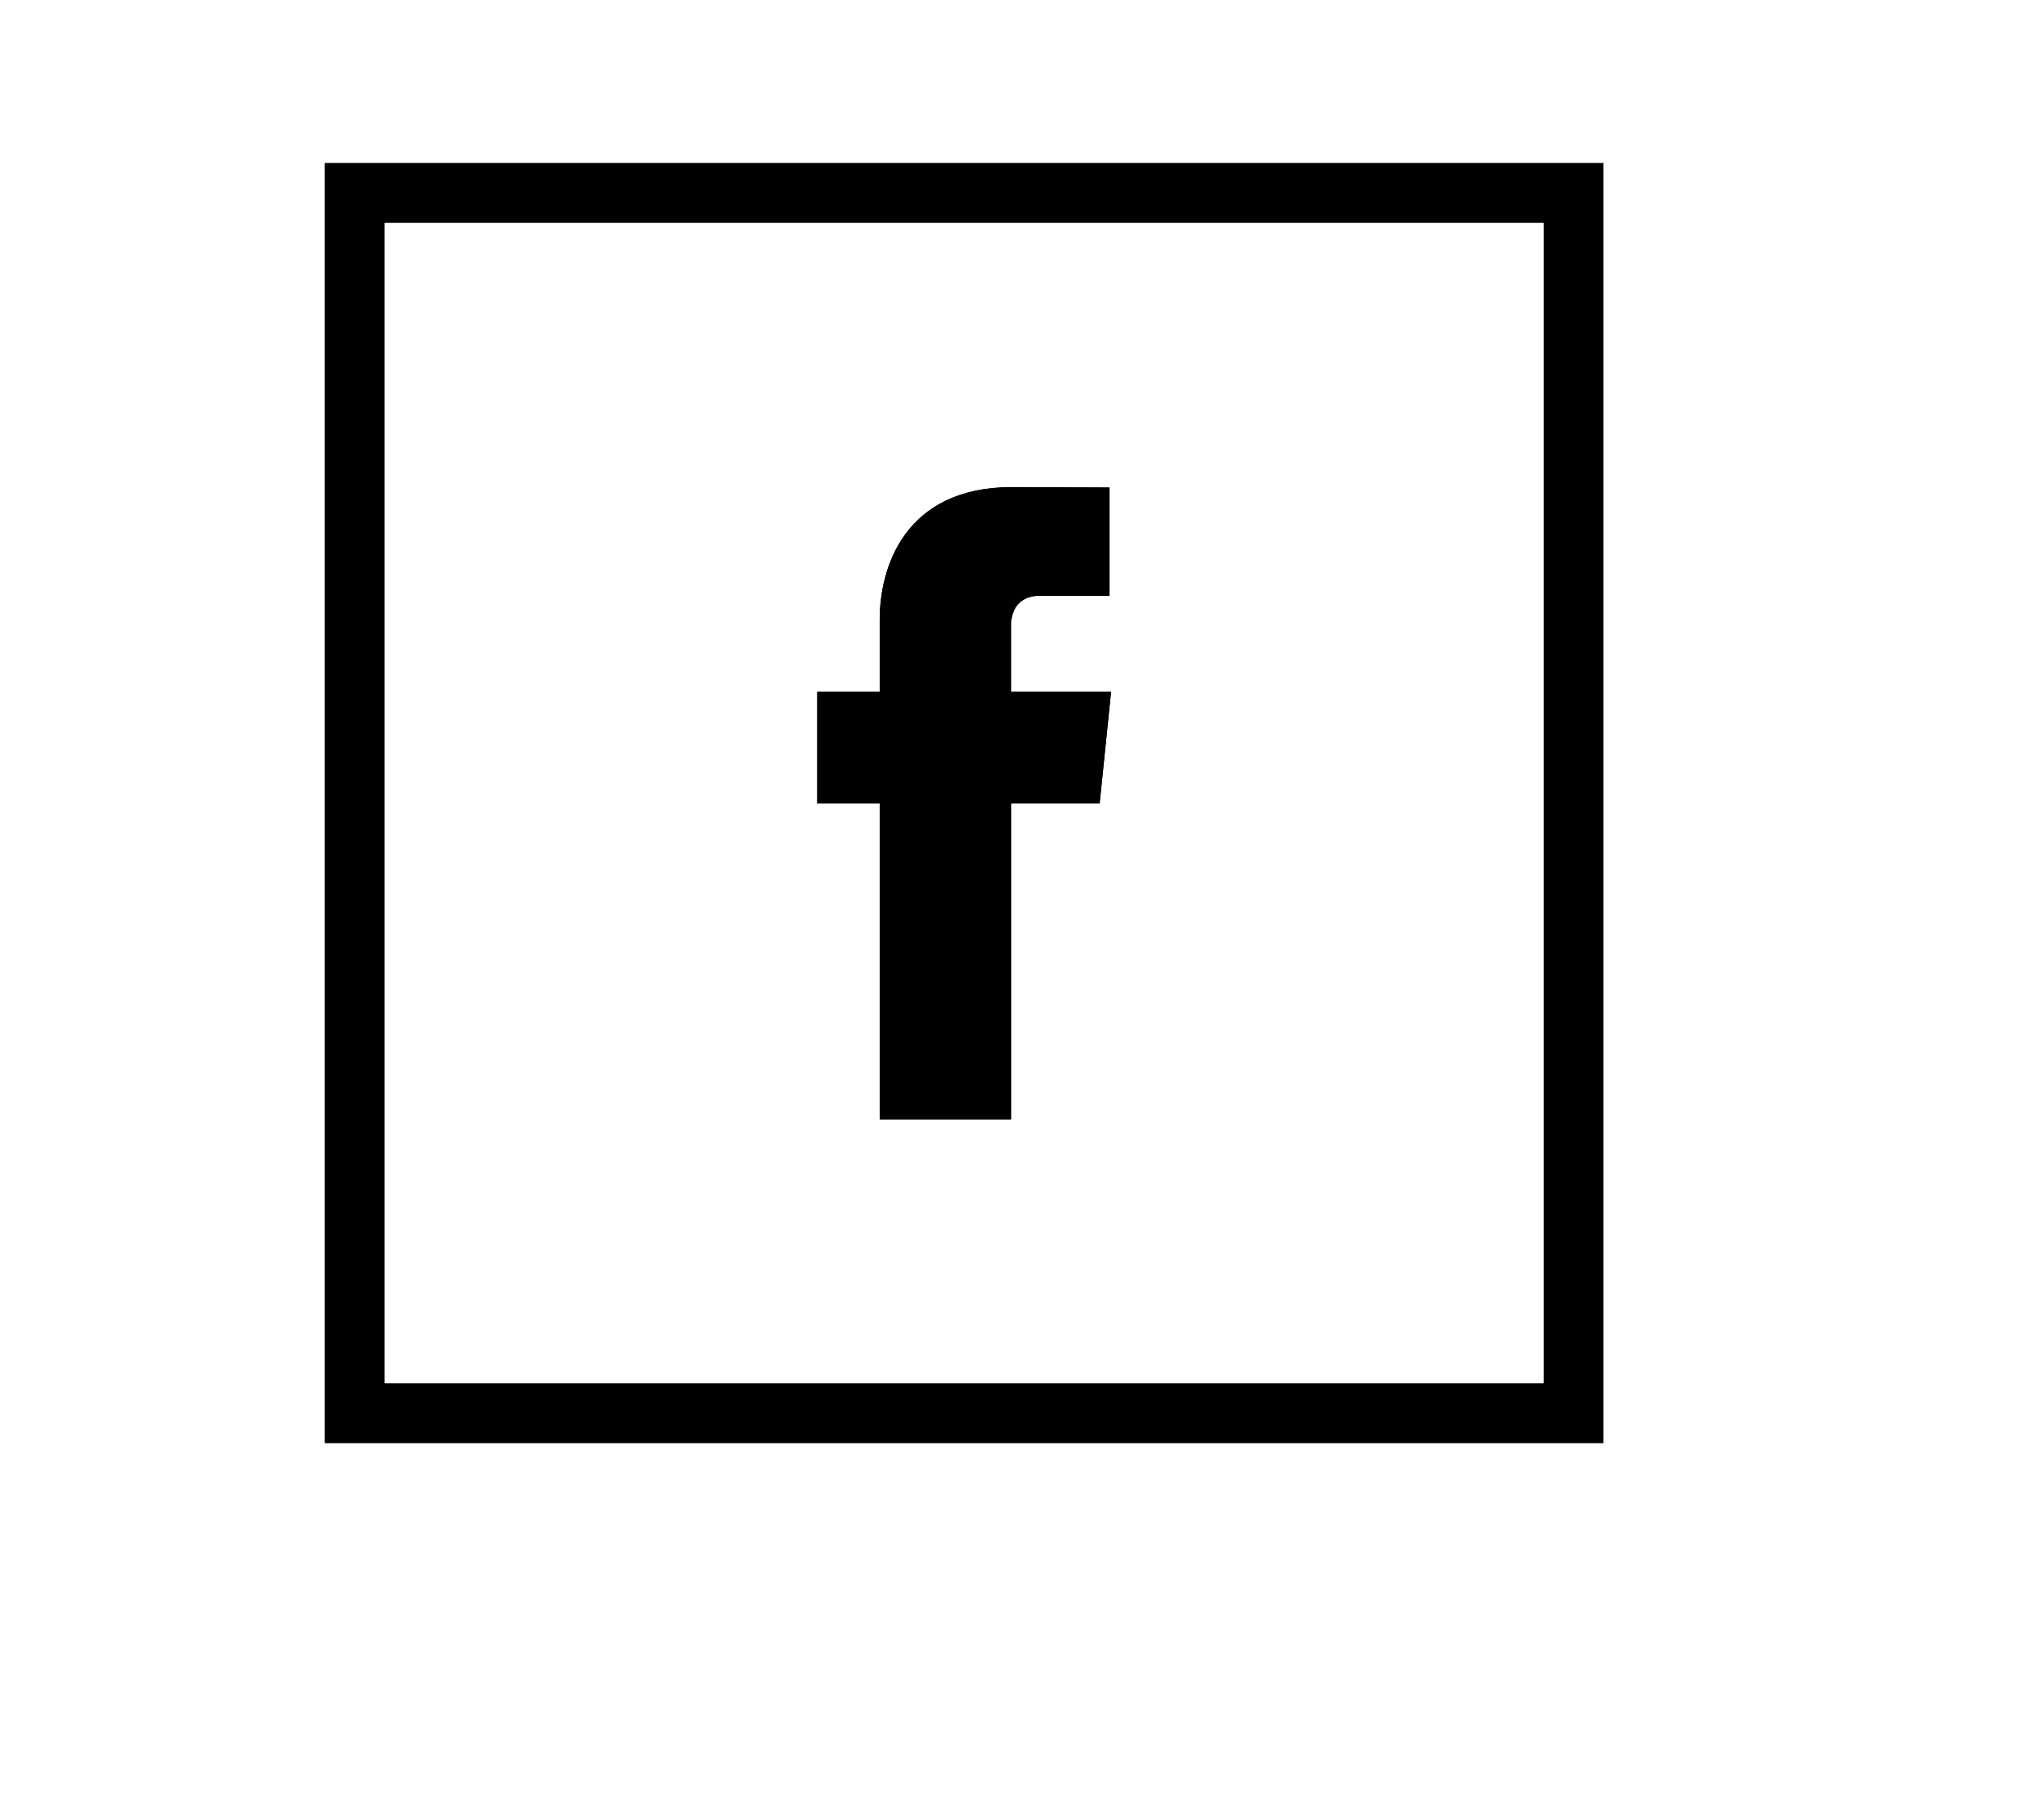
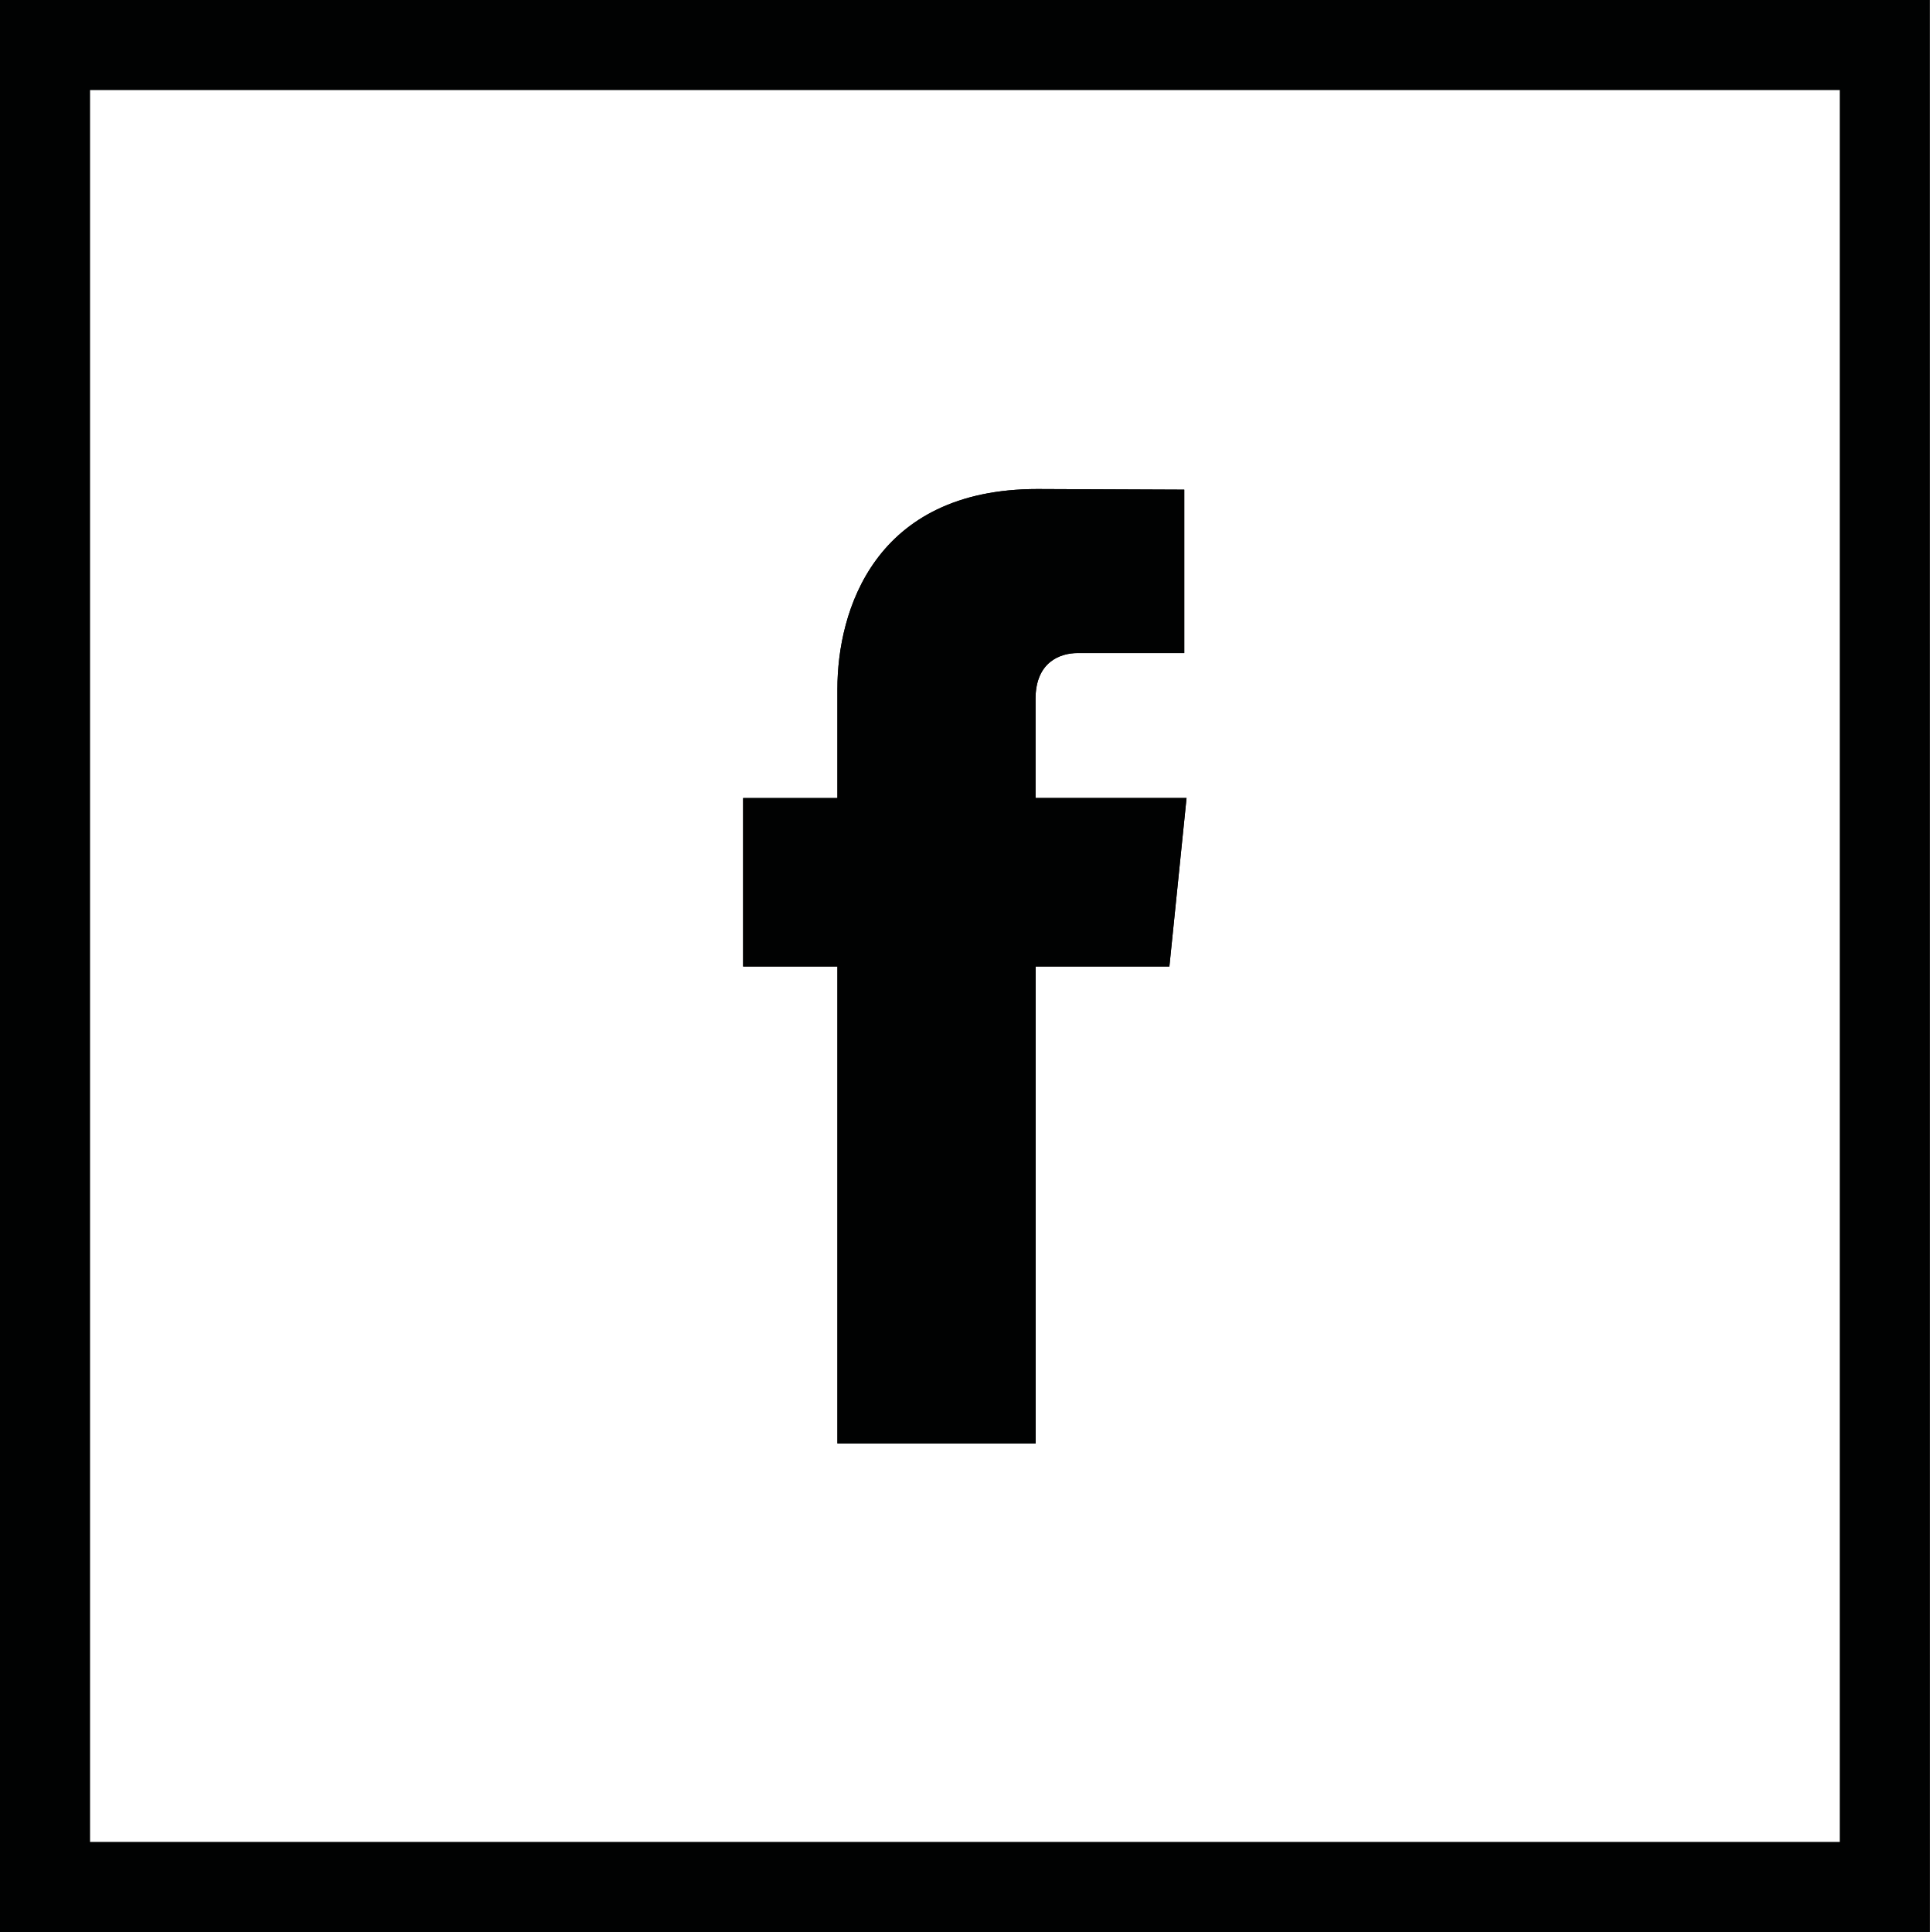
- <svg xmlns="http://www.w3.org/2000/svg" version="1.1" id="Capa_1" x="0px" y="0px" width="49.969px" height="43.891px" viewBox="0 0 49.969 43.891" enable-background="new 0 0 49.969 43.891" xml:space="preserve">
-   <path d="M39.198,35.285H7.943V3.989h31.255V35.285z M9.399,33.83h28.344V5.445H9.399V33.83z" />
-   <path d="M26.883,19.646h-2.166v7.725h-3.211v-7.725h-1.527v-2.729h1.527v-1.766c0-1.264,0.6-3.24,3.239-3.24l2.379,0.01v2.648  h-1.727c-0.282,0-0.681,0.143-0.681,0.744v1.604h2.446L26.883,19.646z" />
-   <path d="M39.198,35.285H7.943V3.989h31.255V35.285z M9.399,33.83h28.344V5.445H9.399V33.83z" />
-   <path d="M26.883,19.646h-2.166v7.725h-3.211v-7.725h-1.527v-2.729h1.527v-1.766c0-1.264,0.6-3.24,3.239-3.24l2.379,0.01v2.648  h-1.727c-0.282,0-0.681,0.143-0.681,0.744v1.604h2.446L26.883,19.646z" />
+ <svg xmlns="http://www.w3.org/2000/svg" version="1.1" id="Capa_1" x="0px" y="0px" width="31.256px" height="31.297px" viewBox="0 0 31.256 31.297" enable-background="new 0 0 31.256 31.297" xml:space="preserve">
+   <g>
+     <path fill="#010202" d="M31.256,31.296H0V0h31.255C31.255,0,31.255,31.296,31.256,31.296z M1.456,29.841h28.345V1.456H1.456V29.841   z" />
+     <path fill="#010202" d="M18.94,15.657h-2.166v7.726h-3.211v-7.726h-1.527v-2.729h1.527v-1.767c0-1.264,0.6-3.239,3.239-3.239   l2.379,0.01v2.647h-1.728c-0.281,0-0.681,0.144-0.681,0.744v1.604h2.446L18.94,15.657z" />
+     <path fill="#010202" d="M31.256,31.296H0V0h31.255C31.255,0,31.255,31.296,31.256,31.296z M1.456,29.841h28.345V1.456H1.456V29.841   z" />
+     <path fill="#010202" d="M18.94,15.657h-2.166v7.726h-3.211v-7.726h-1.527v-2.729h1.527v-1.767c0-1.264,0.6-3.239,3.239-3.239   l2.379,0.01v2.647h-1.728c-0.281,0-0.681,0.144-0.681,0.744v1.604h2.446L18.94,15.657z" />
+   </g>
</svg>
